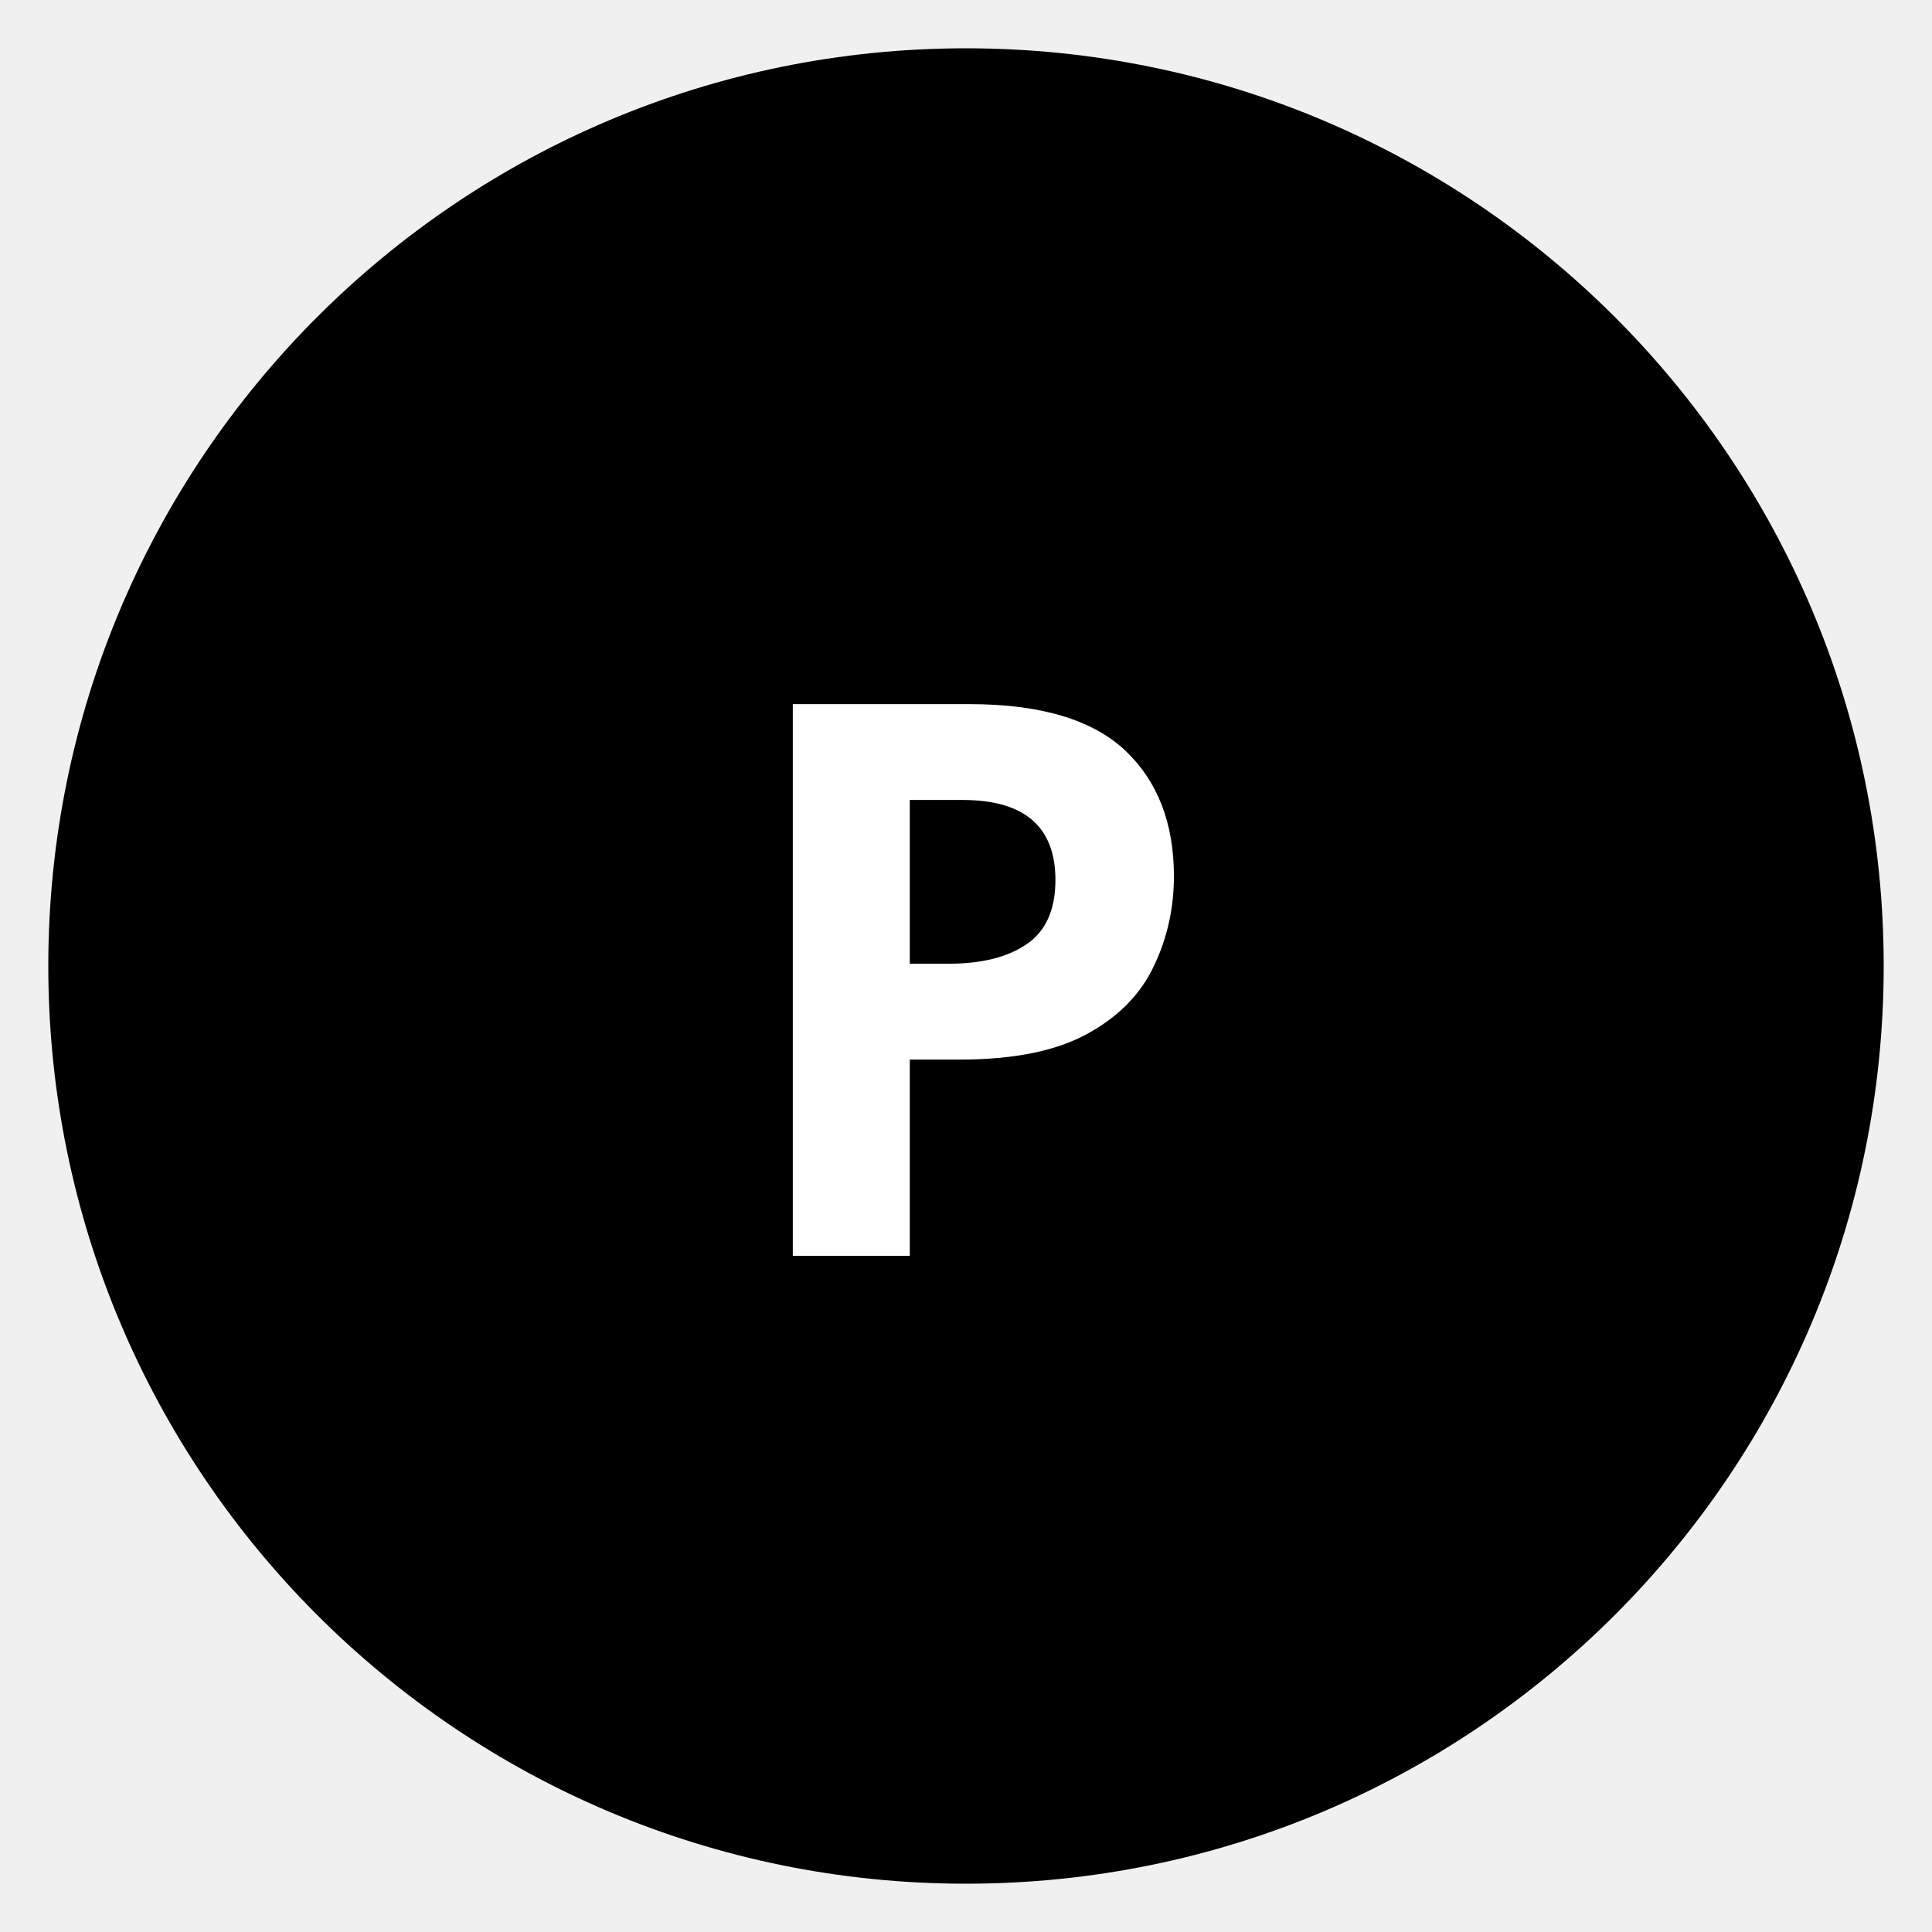
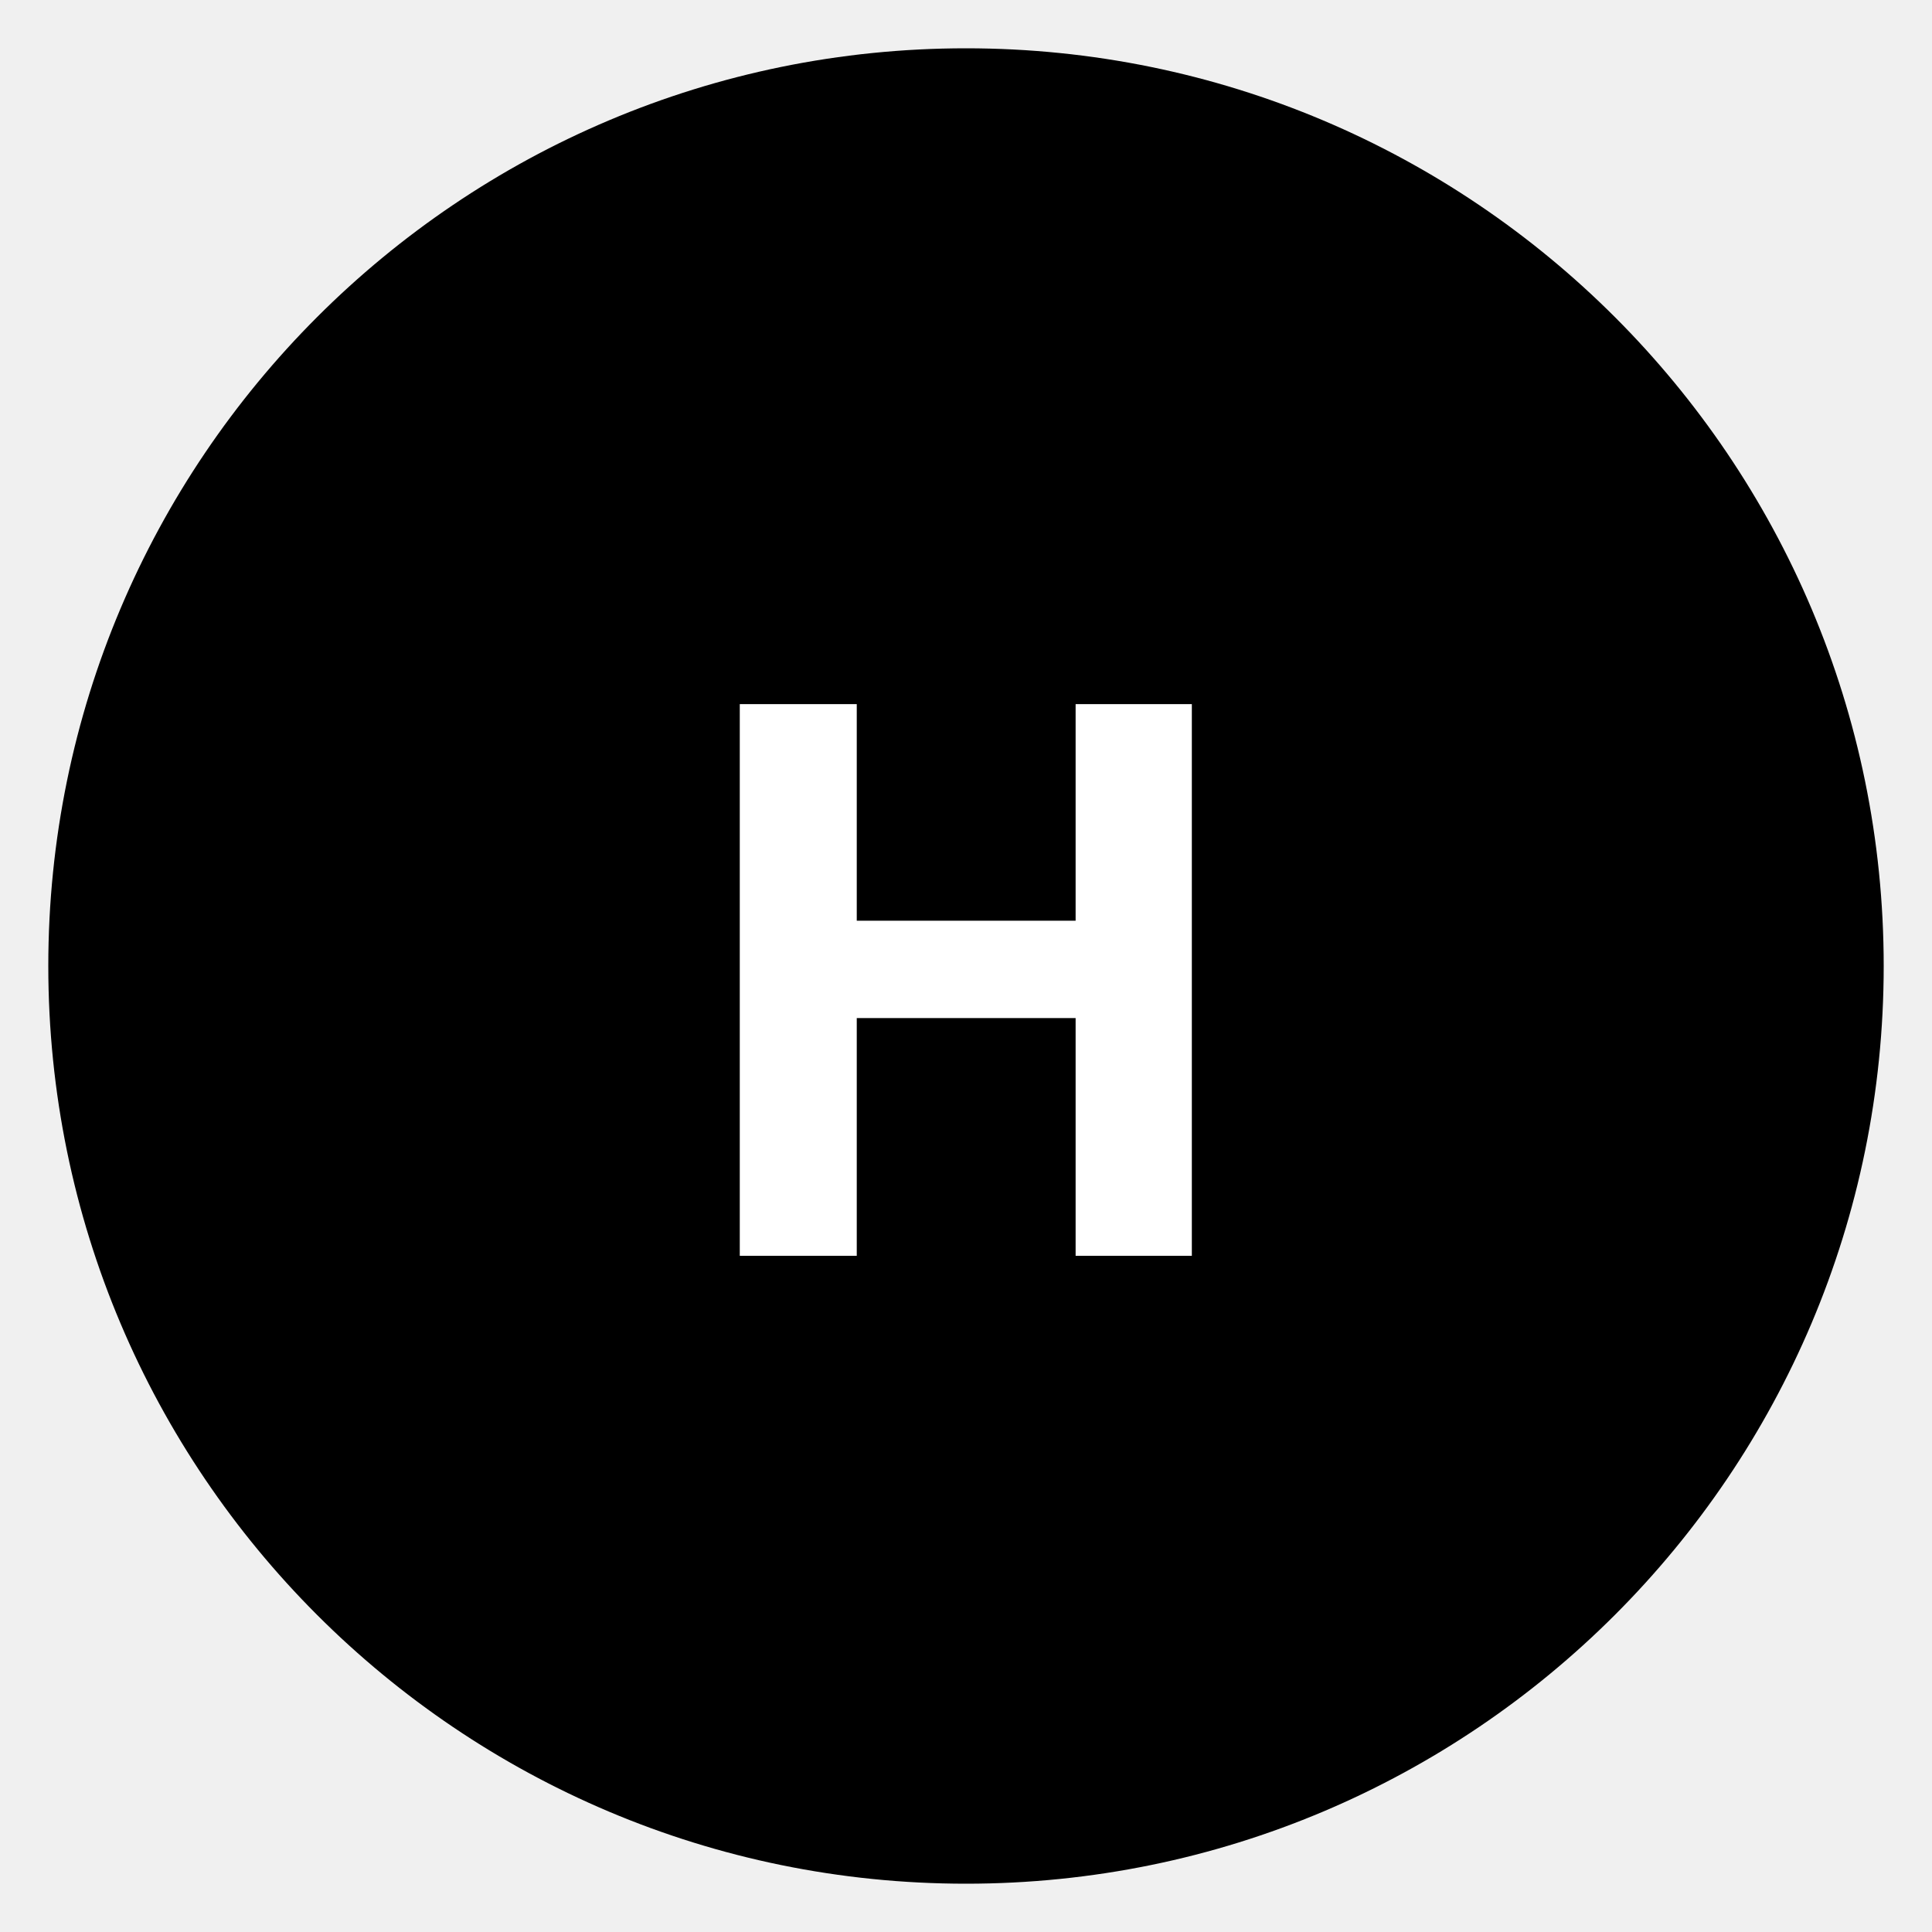
<svg xmlns="http://www.w3.org/2000/svg" width="40" height="40" viewBox="0 0 40 40" fill="none">
  <circle cx="20" cy="20" r="18" fill="currentColor" stroke="currentColor" stroke-width="2" />
-   <text x="20" y="26" text-anchor="middle" fill="white" font-family="system-ui, sans-serif" font-size="16" font-weight="bold">P</text>
+   <text x="20" y="26" text-anchor="middle" fill="white" font-family="system-ui, sans-serif" font-size="16" font-weight="bold">H</text>
</svg>
